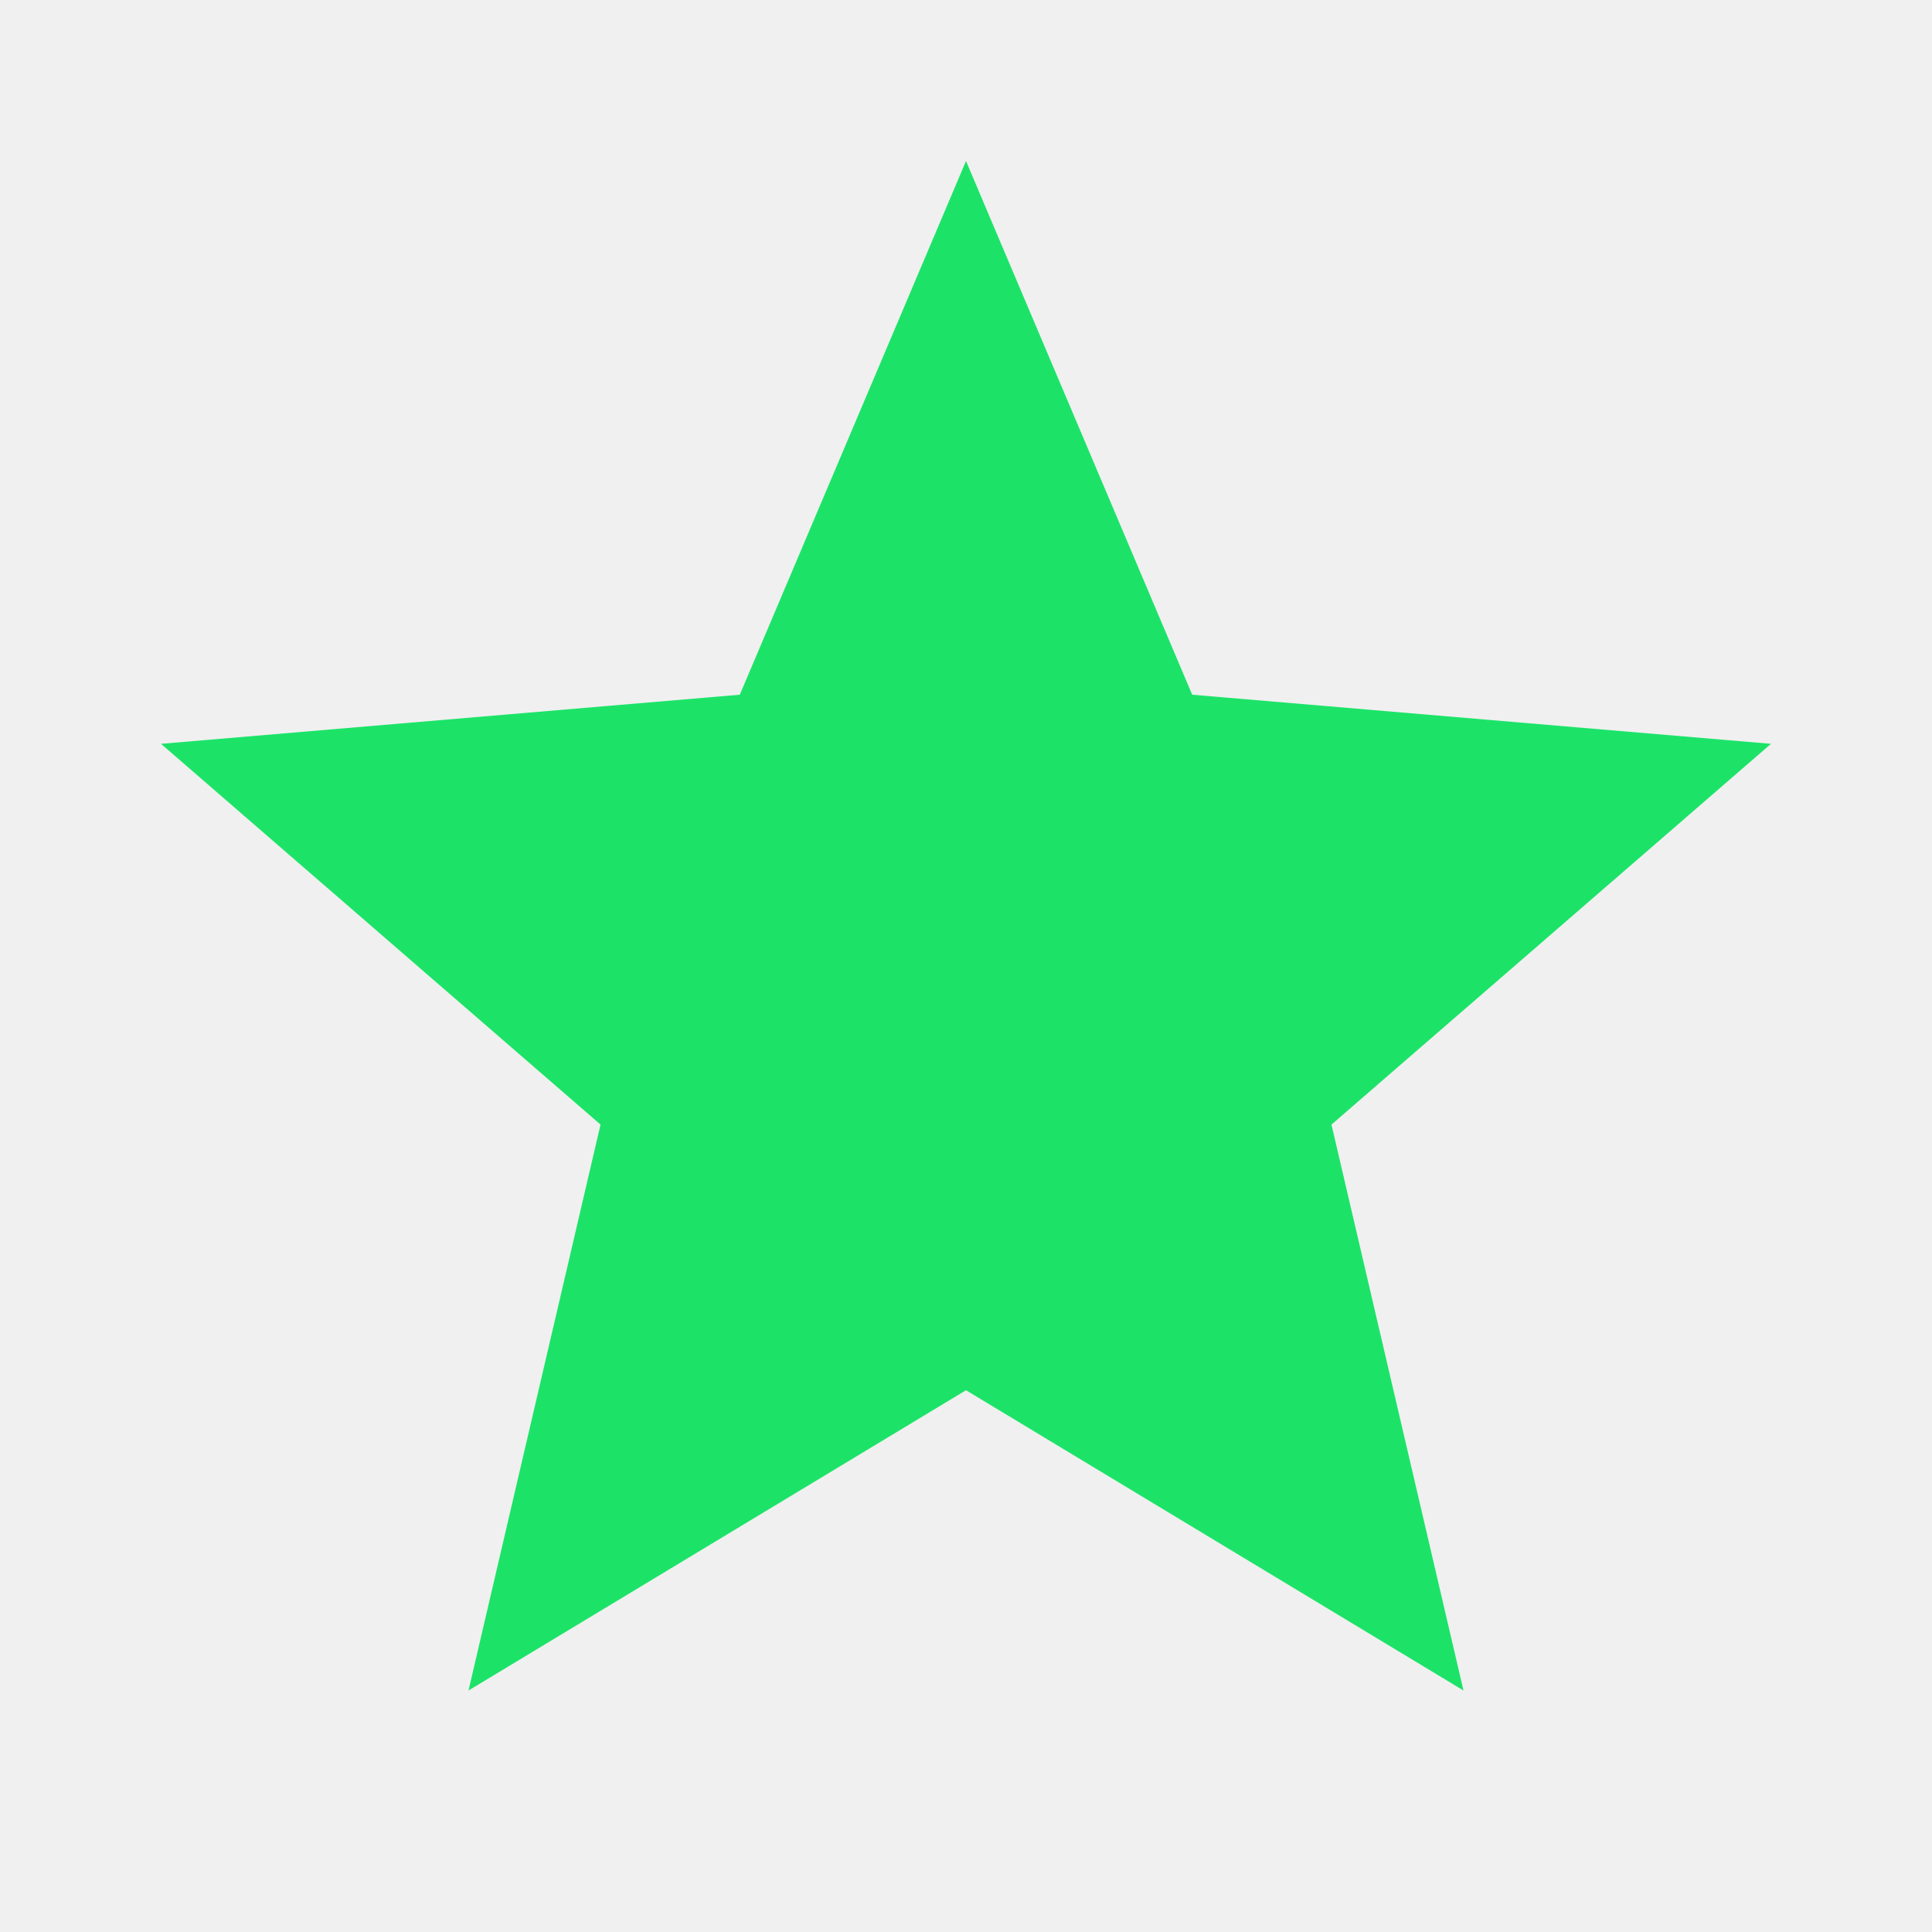
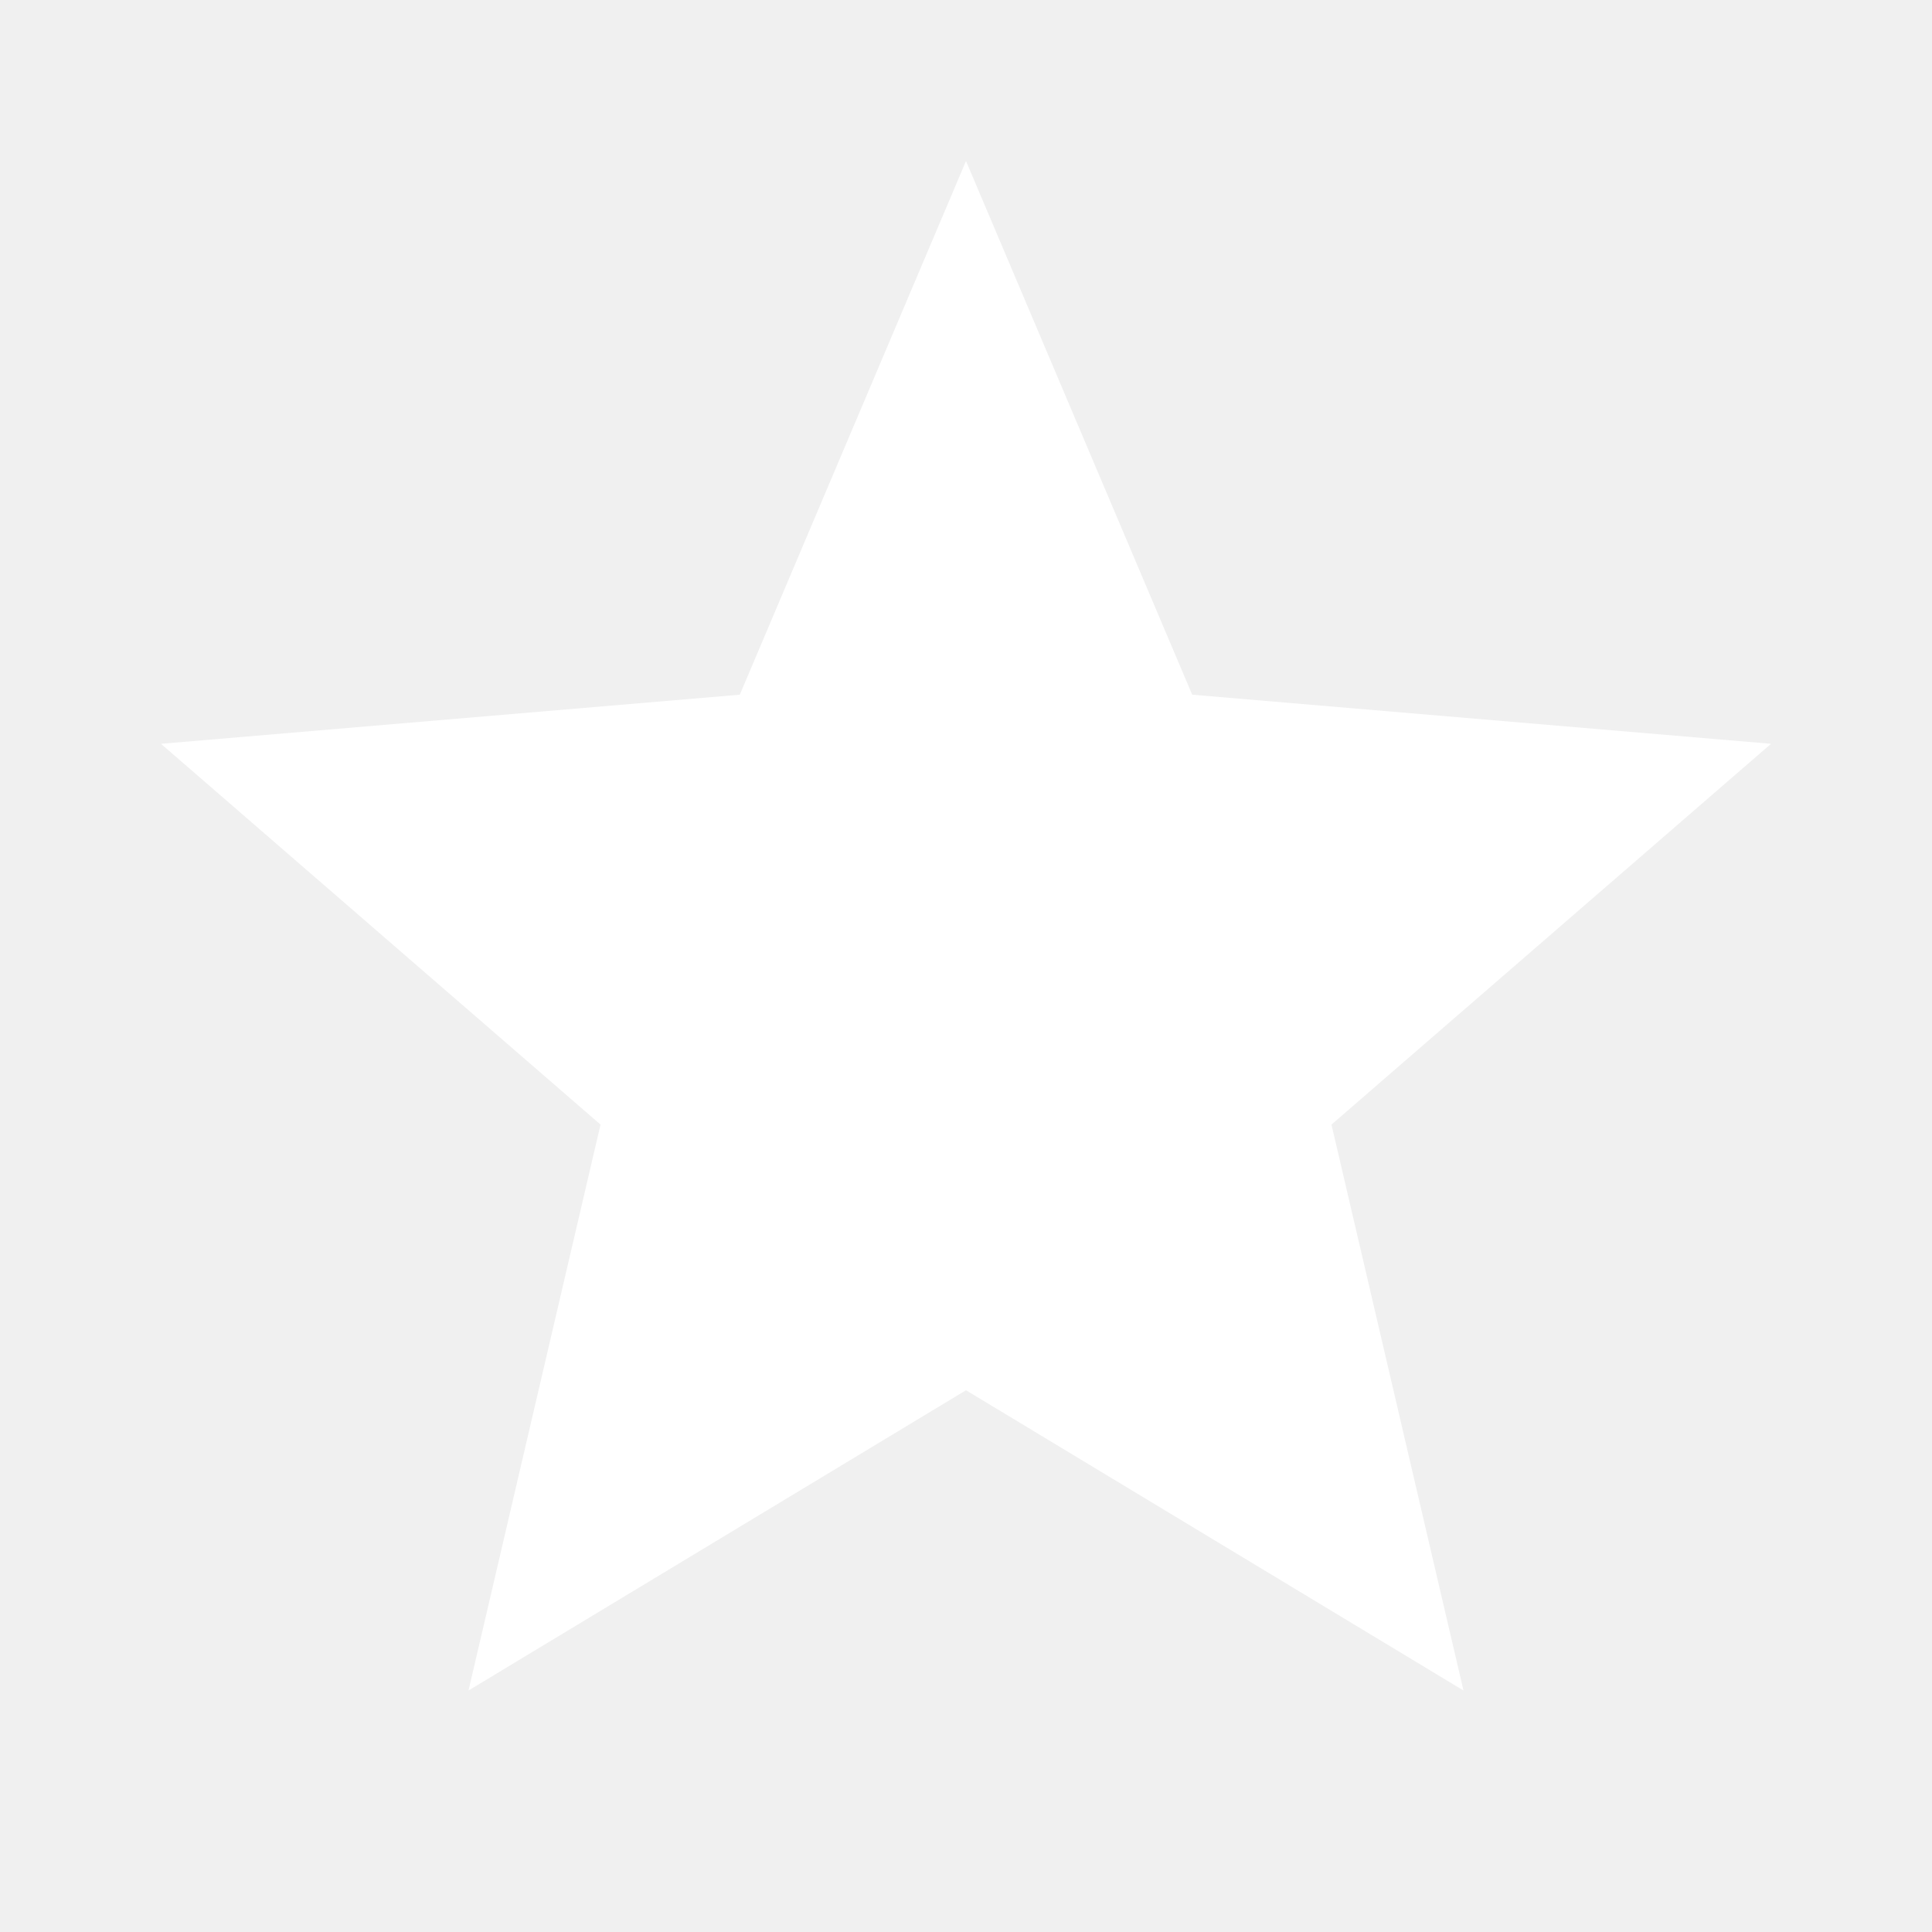
- <svg xmlns="http://www.w3.org/2000/svg" fill="#1ce368" width="24" height="24" viewBox="0 0 24 24">
+ <svg xmlns="http://www.w3.org/2000/svg" fill="#fff" width="24" height="24" viewBox="0 0 24 24">
  <path d="M0 0h24v24H0z" fill="none" />
  <path d="M12 17.27L18.18 21l-1.64-7.03L22 9.24l-7.19-.61L12 2 9.19 8.63 2 9.24l5.46 4.73L5.82 21z" />
  <path d="M0 0h24v24H0z" fill="none" />
</svg>
